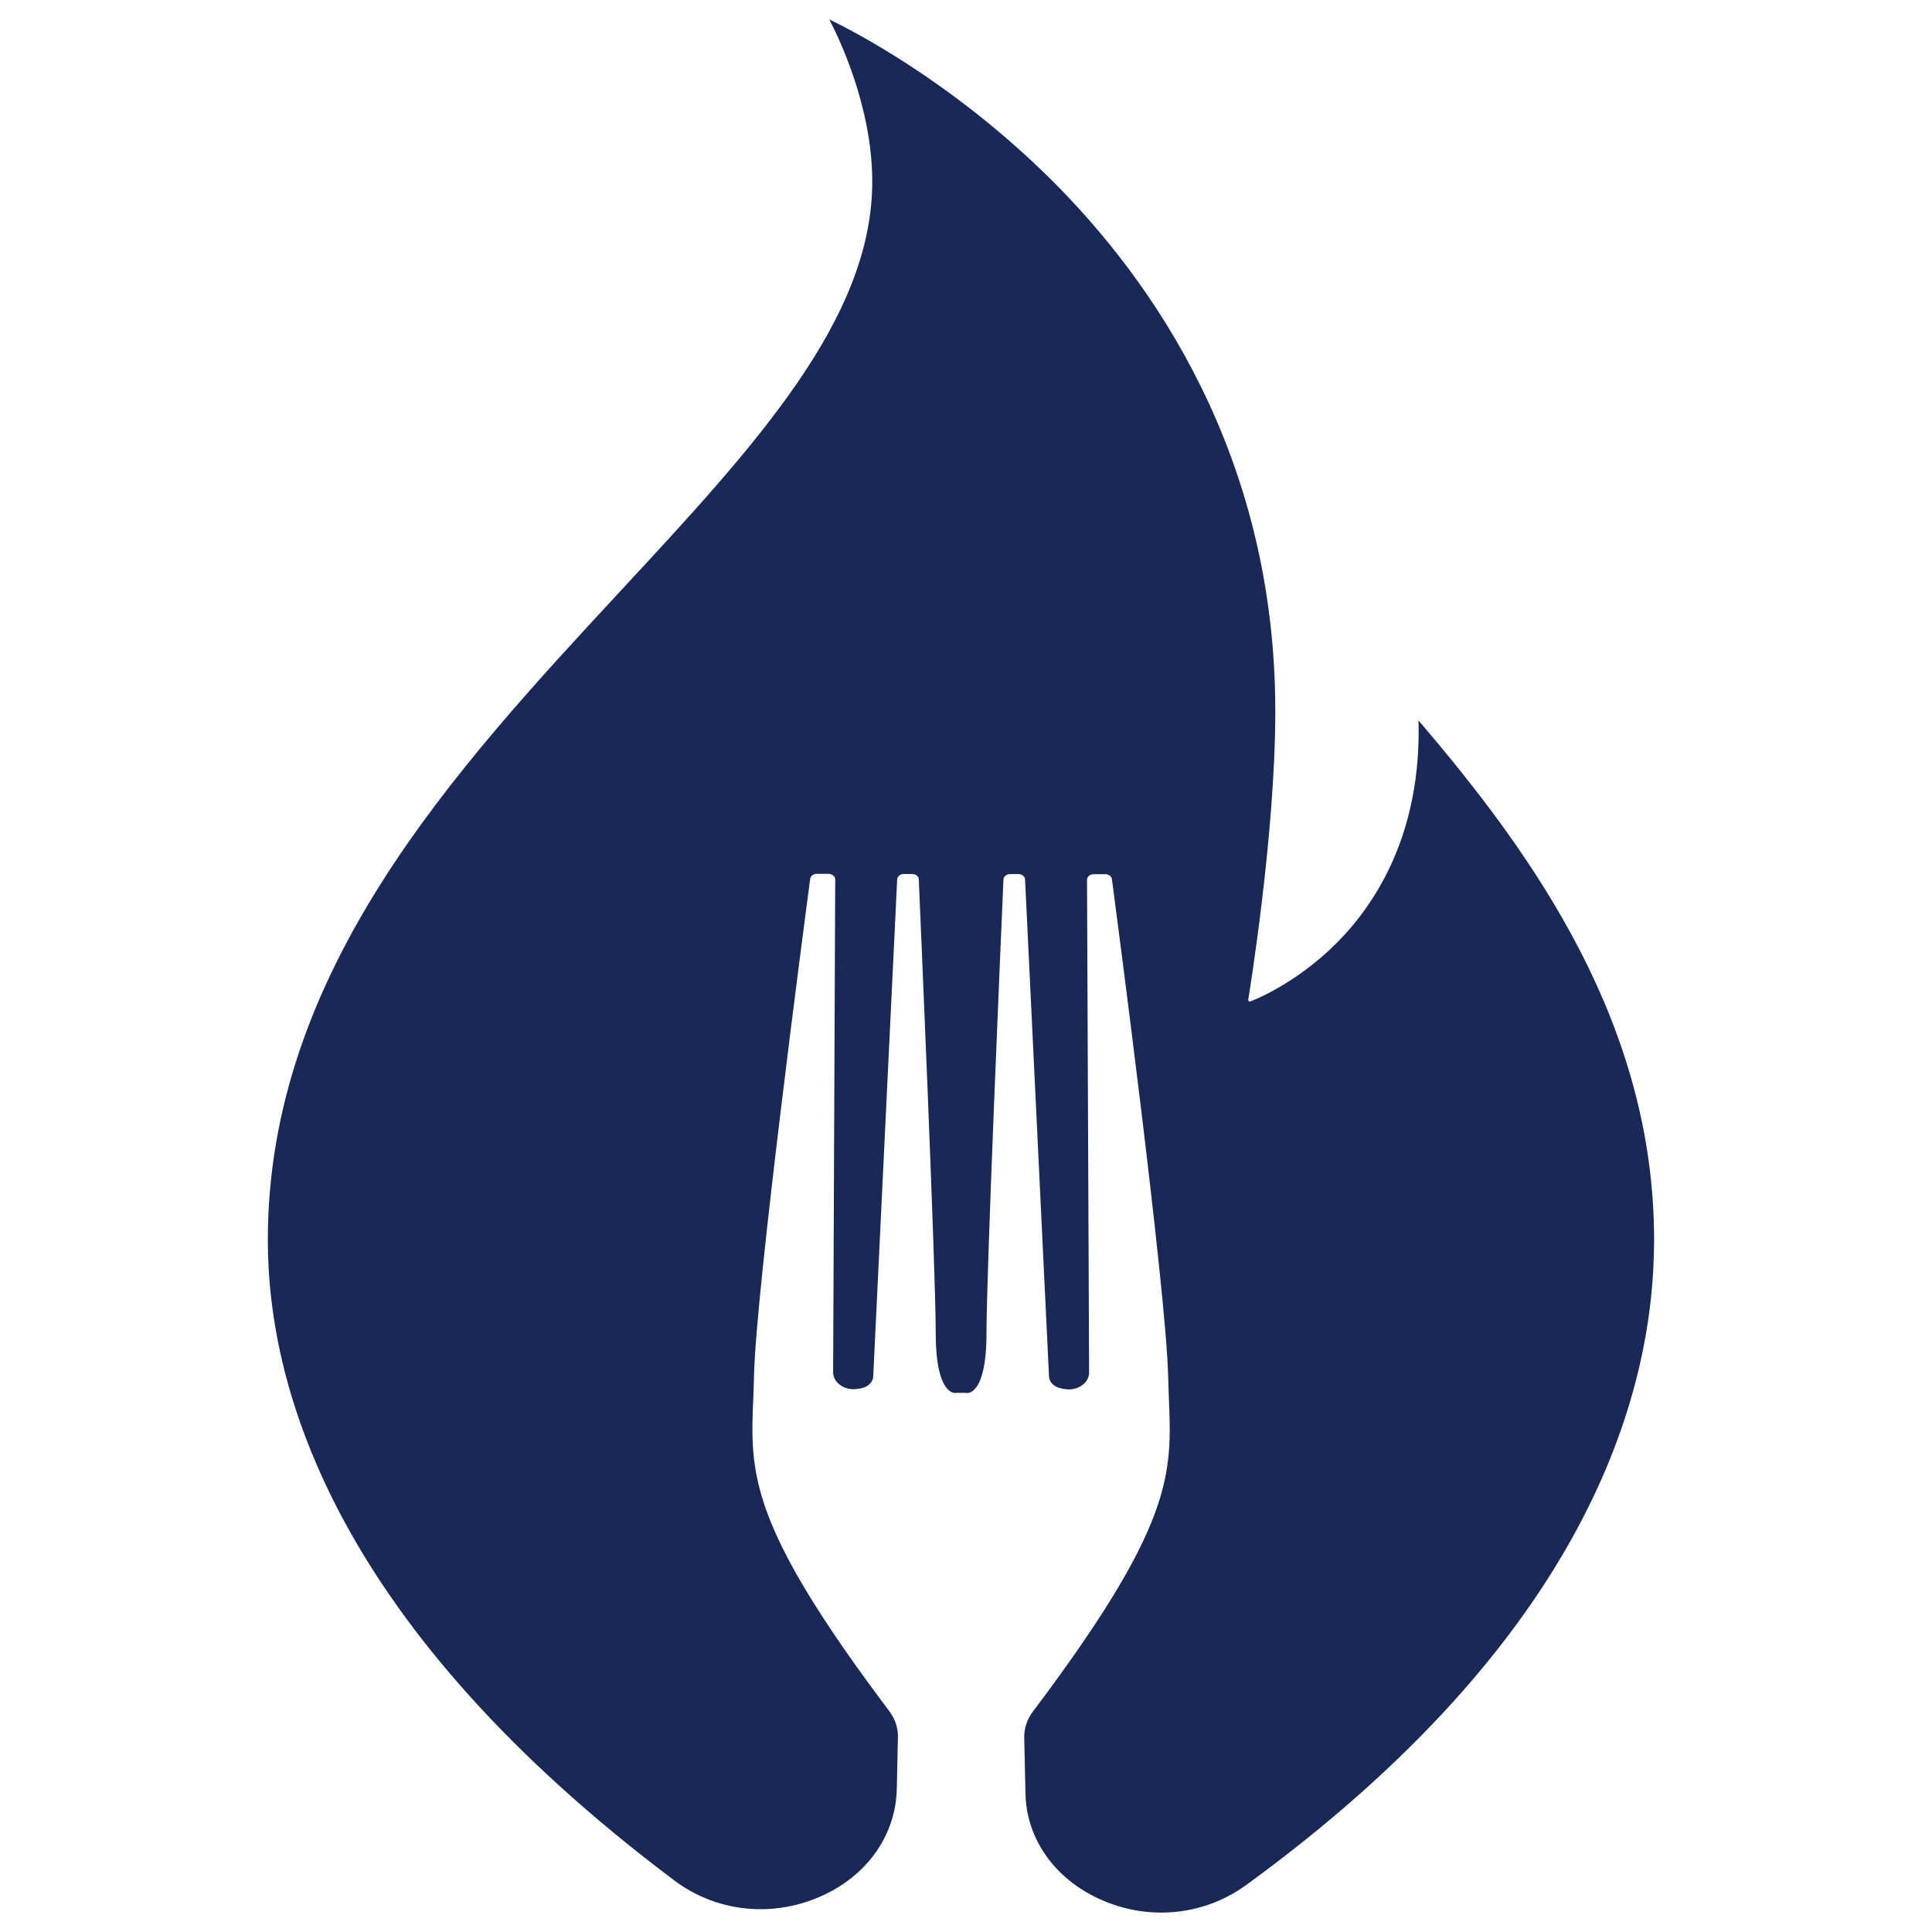
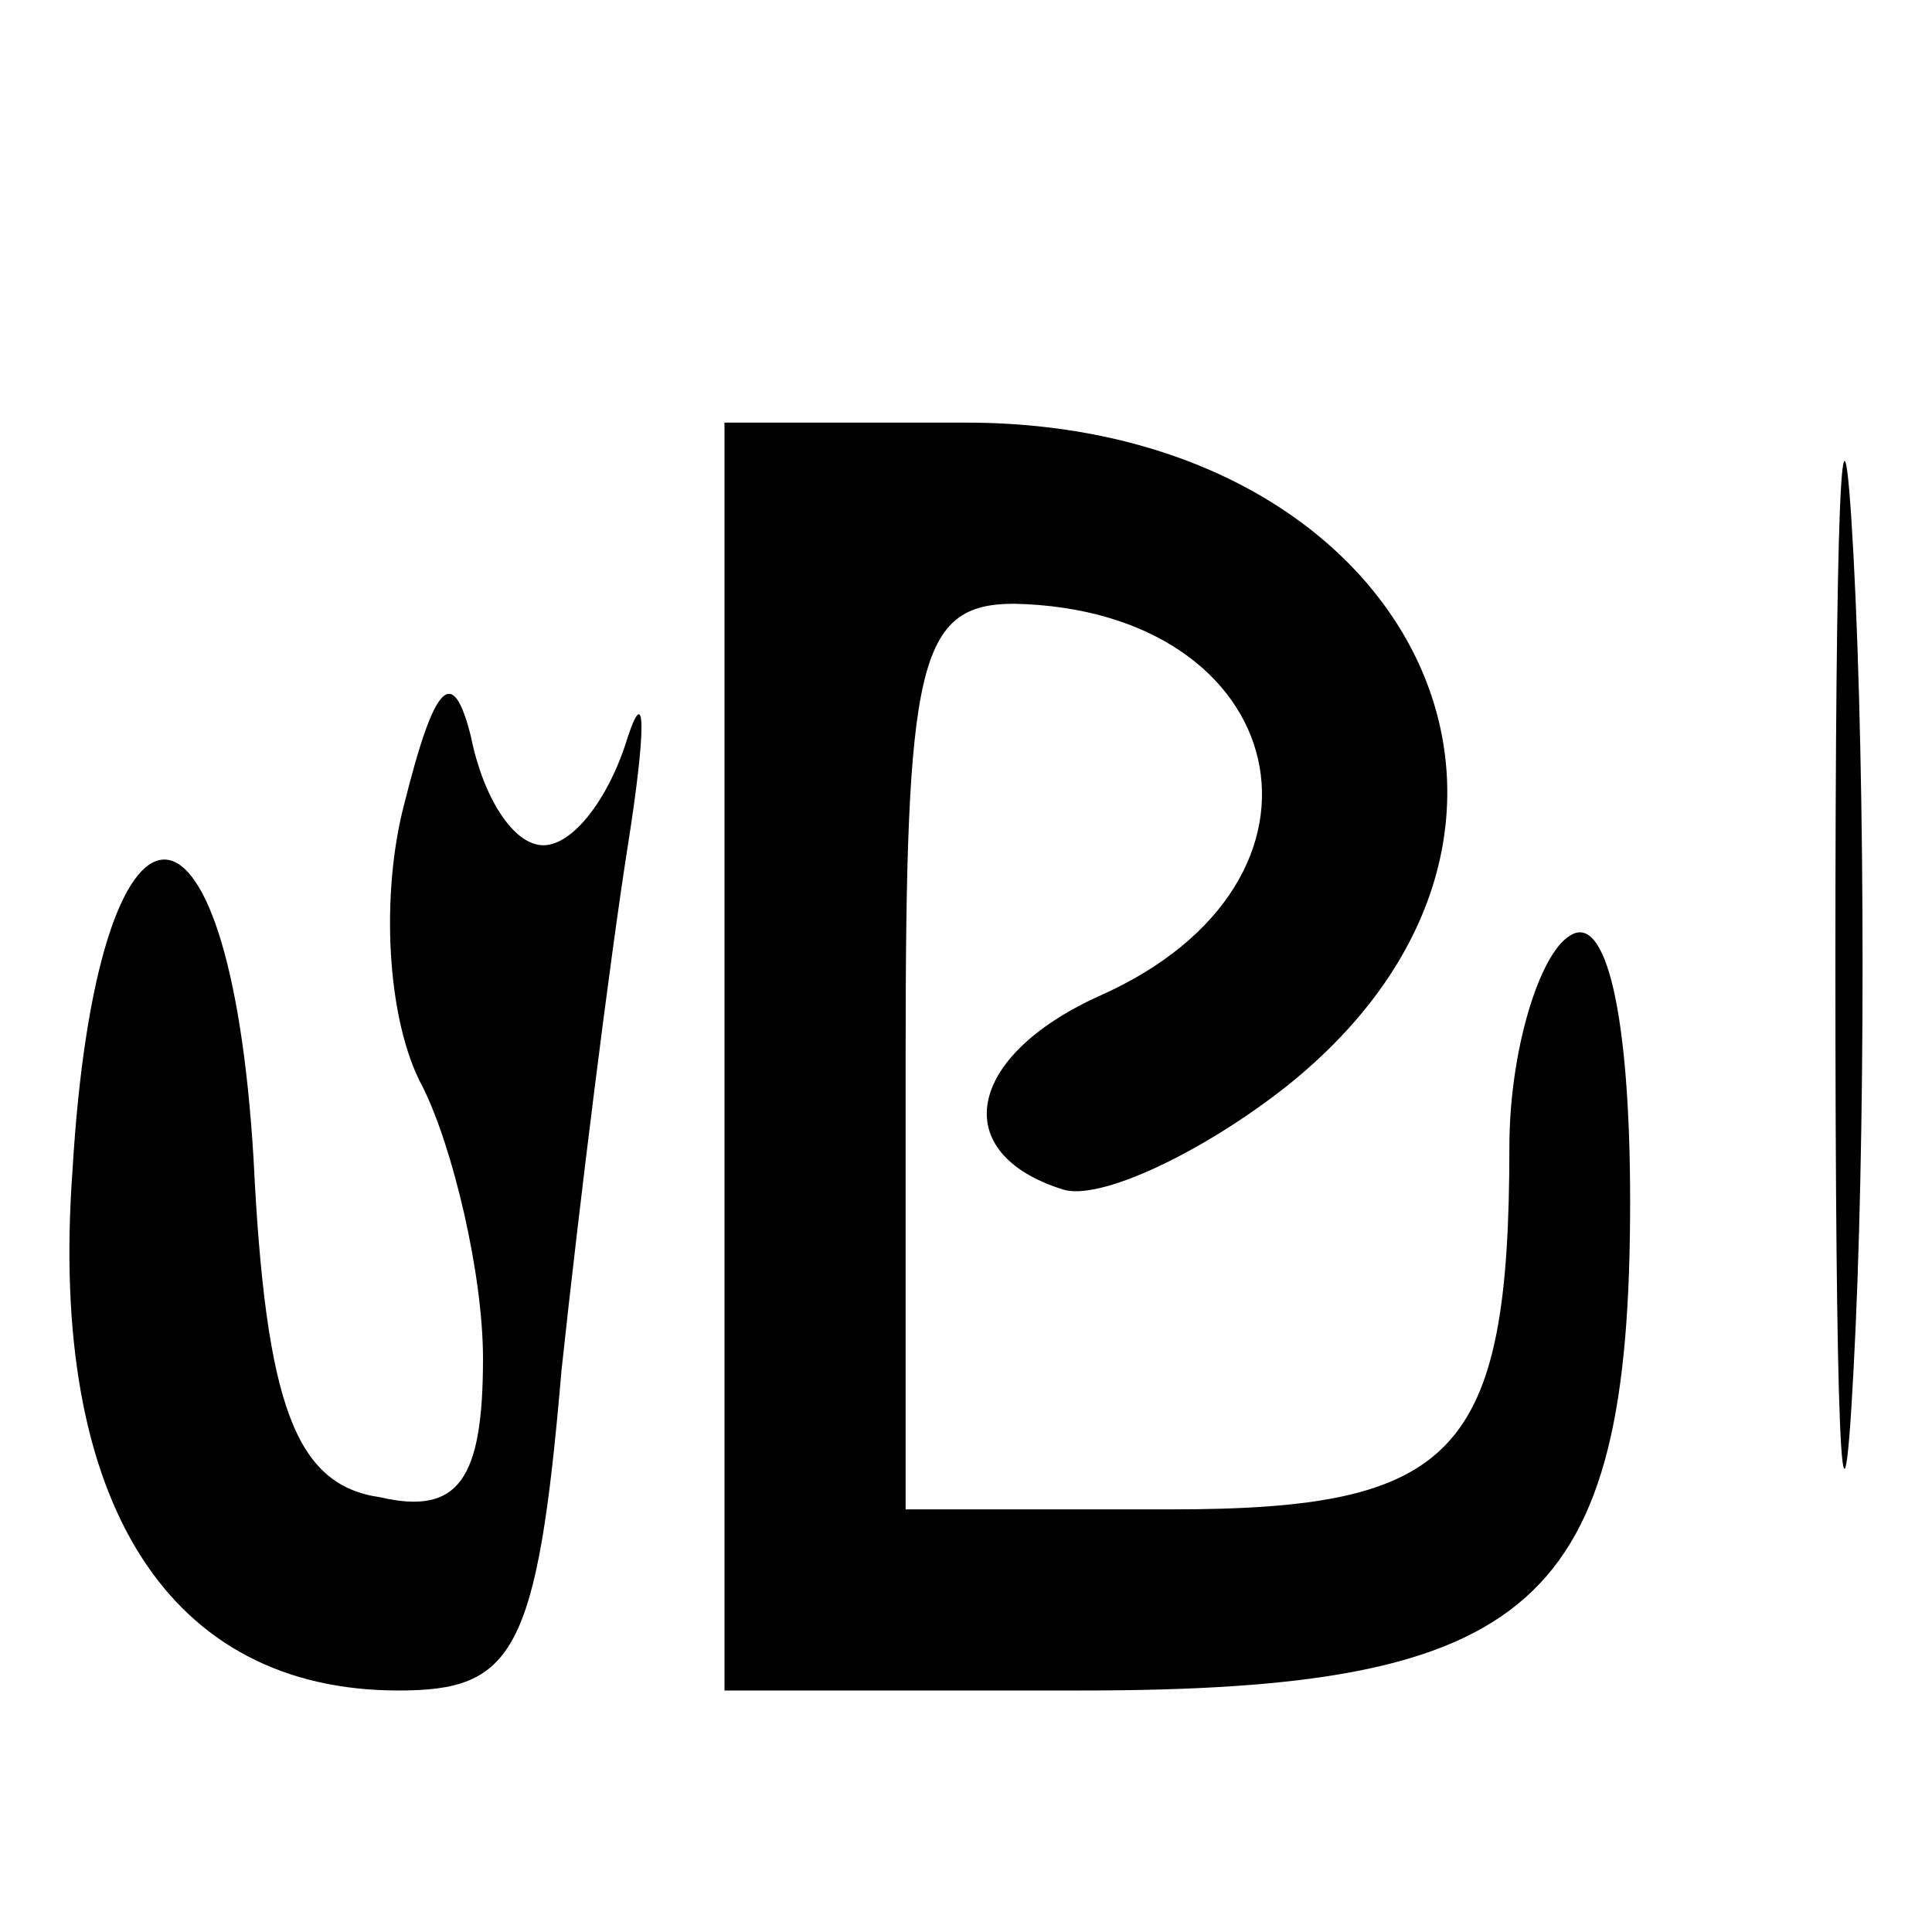
- <svg xmlns="http://www.w3.org/2000/svg" version="1.1" viewBox="0 0 500 500" width="500" height="500">
-   <g>
-     <defs>
-       <clipPath id="clip-path-id-viewbox-item-0">
-         <rect x="0.0" y="0.0" width="2351.85" height="3016.6" />
-       </clipPath>
-     </defs>
-     <g transform="translate(56.0 2.0) rotate(0.0 193.0 248.0) scale(0.1641261 0.1644235)">
-       <g clip-path="url(#clip-path-id-viewbox-item-0)" transform="translate(-0.0 -0.0)">
-         <path d="M1385.35,2973.45c77.97,38.77,169.23,31.59,238.38-18.56c531.73-386.54,643.3-765.6,643.3-1015.46  c0-337.59-187-602.57-371.46-817.55c4.78,176.65-66.62,287.14-127.7,348.82c-67.21,67.82-136.96,93.12-137.56,93.42  c-0.9,0.3-1.79,0.15-2.39-0.45c-0.6-0.6-1.05-1.5-0.9-2.25c0.45-2.54,42.72-258.09,42.72-454.06  c0-402.41-192.98-677.87-354.73-838.06C1158.46,114.65,1000.44,34.71,966.39,18.39c14.49,27.55,67.81,136.68,67.81,255.1  c0,217.07-184.31,415.59-397.75,645.38c-260.34,280.4-555.33,598.08-555.33,1020.55c0,240.73,111.27,611.1,641.06,1008.27  c68.71,51.5,160.27,59.58,239.13,21.11c68.26-33.38,109.93-95.06,111.57-164.98l1.79-81.89c0.3-14.52-4.48-28.74-13.89-41.17  C838.53,2386.3,841.67,2307.4,846.6,2187.94c0.45-11.53,0.9-23.35,1.19-35.78c3.14-135.19,79.76-715.45,88.57-781.17  c0.6-4.49,5.08-7.78,10.31-7.78h18.67c2.99,0,5.97,1.2,7.92,3.14c1.64,1.65,2.54,3.59,2.54,5.84l-3.29,775.78  c0,6.29,2.84,12.58,8.07,17.37c6.87,6.44,16.58,9.58,26.89,8.98c3.58-0.3,7.17-0.9,11.05-1.8c9.86-2.54,16.73-9.73,17.18-17.81  l37.79-782.67c0.3-4.79,4.78-8.53,10.31-8.53h13.44c5.68,0,10.16,3.74,10.31,8.53c1.05,24.85,26.74,610.65,26.74,713.8  c0,61.23,11.65,83.24,21.36,90.87c5.97,4.64,10.75,3.59,10.9,3.44c0.15,0,0.45,0,0.6,0h14.34c0.15,0,0.45,0,0.6,0.15  c0.15,0,5.08,1.2,10.9-3.44c9.71-7.64,21.36-29.64,21.36-90.87c0-97.31,22.25-611.7,26.74-713.8c0.15-4.79,4.78-8.53,10.31-8.53  h13.44c5.53,0,10.16,3.74,10.31,8.53l37.79,782.67c0.45,8.08,7.32,15.27,17.18,17.81c3.73,1.05,7.47,1.65,11.05,1.95  c10.31,0.75,20.01-2.54,26.89-8.83c5.23-4.79,8.07-11.08,8.07-17.37l-3.29-775.63c0-2.1,0.9-4.19,2.39-5.84  c1.94-1.95,4.93-3.14,7.92-3.14h18.67c5.23,0,9.71,3.29,10.31,7.78c8.66,65.72,85.29,645.98,88.57,781.17  c0.3,12.43,0.75,24.25,1.2,35.78c4.93,119.47,8.07,198.36-214.18,492.98c-9.41,12.43-14.19,26.65-13.89,41.32l1.94,87.43  C1276.91,2878.68,1317.98,2940.06,1385.35,2973.45z" style="fill:#192957;" />
-       </g>
-     </g>
+ <svg xmlns="http://www.w3.org/2000/svg" version="1.0" width="32pt" height="32pt" viewBox="0 0 32 32" preserveAspectRatio="xMidYMid meet">
+   <g transform="translate(0,32) scale(0.1,-0.1)" fill="#000000" stroke="none">
+     <path d="M304 160 c0 -74 1 -105 3 -67 2 37 2 97 0 135 -2 37 -3 6 -3 -68z" />
+     <path d="M120 145 l0 -105 59 0 c75 0 91 14 91 81 0 31 -4 48 -10 44 -5 -3 -10 -19 -10 -35 0 -51 -9 -60 -56 -60 l-44 0 0 75 c0 65 2 75 18 75 46 -1 57 -46 14 -65 -22 -10 -25 -26 -6 -32 6 -2 23 6 37 17 54 43 21 110 -53 110 l-40 0 0 -105z" />
+     <path d="M67 187 c-4 -15 -3 -36 3 -47 5 -10 10 -31 10 -45 0 -20 -4 -26 -17 -23 -14 2 -19 15 -21 56 -4 67 -26 66 -30 -2 -4 -55 16 -86 54 -86 19 0 23 6 27 53 3 28 8 68 11 87 3 19 3 27 0 18 -3 -10 -9 -18 -14 -18 -5 0 -10 8 -12 18 -3 12 -6 9 -11 -11z" />
  </g>
</svg>
